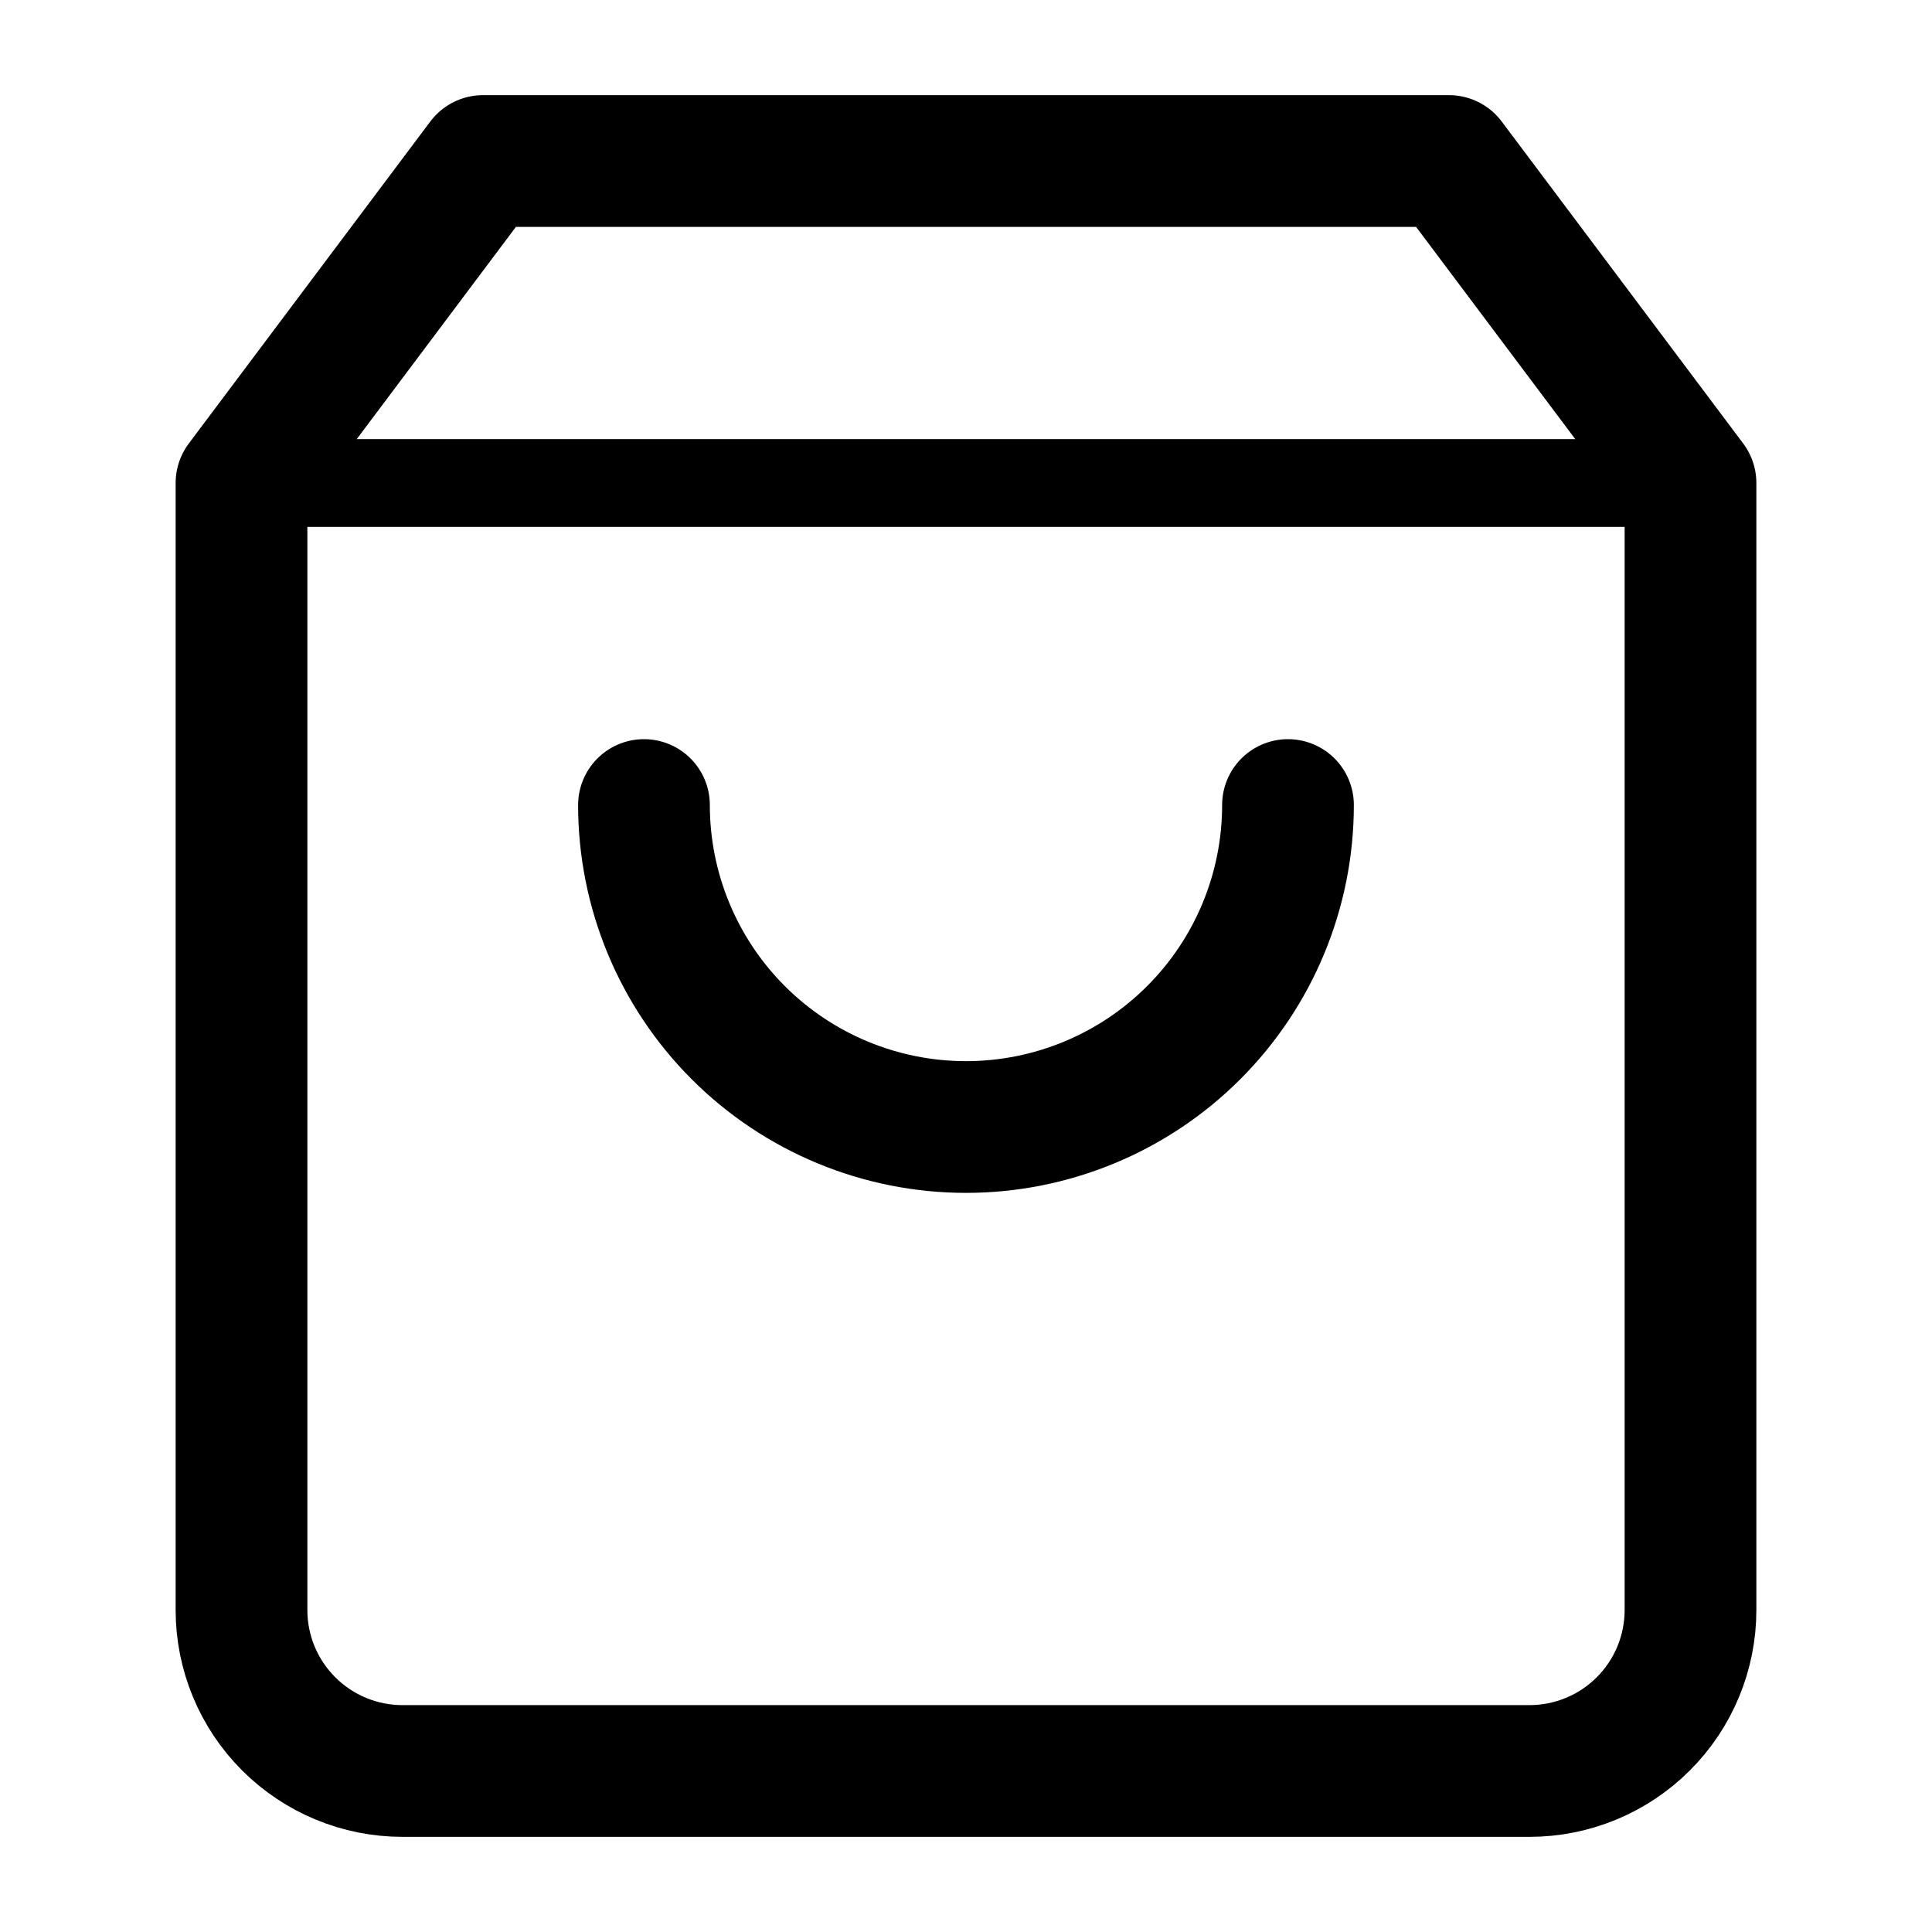
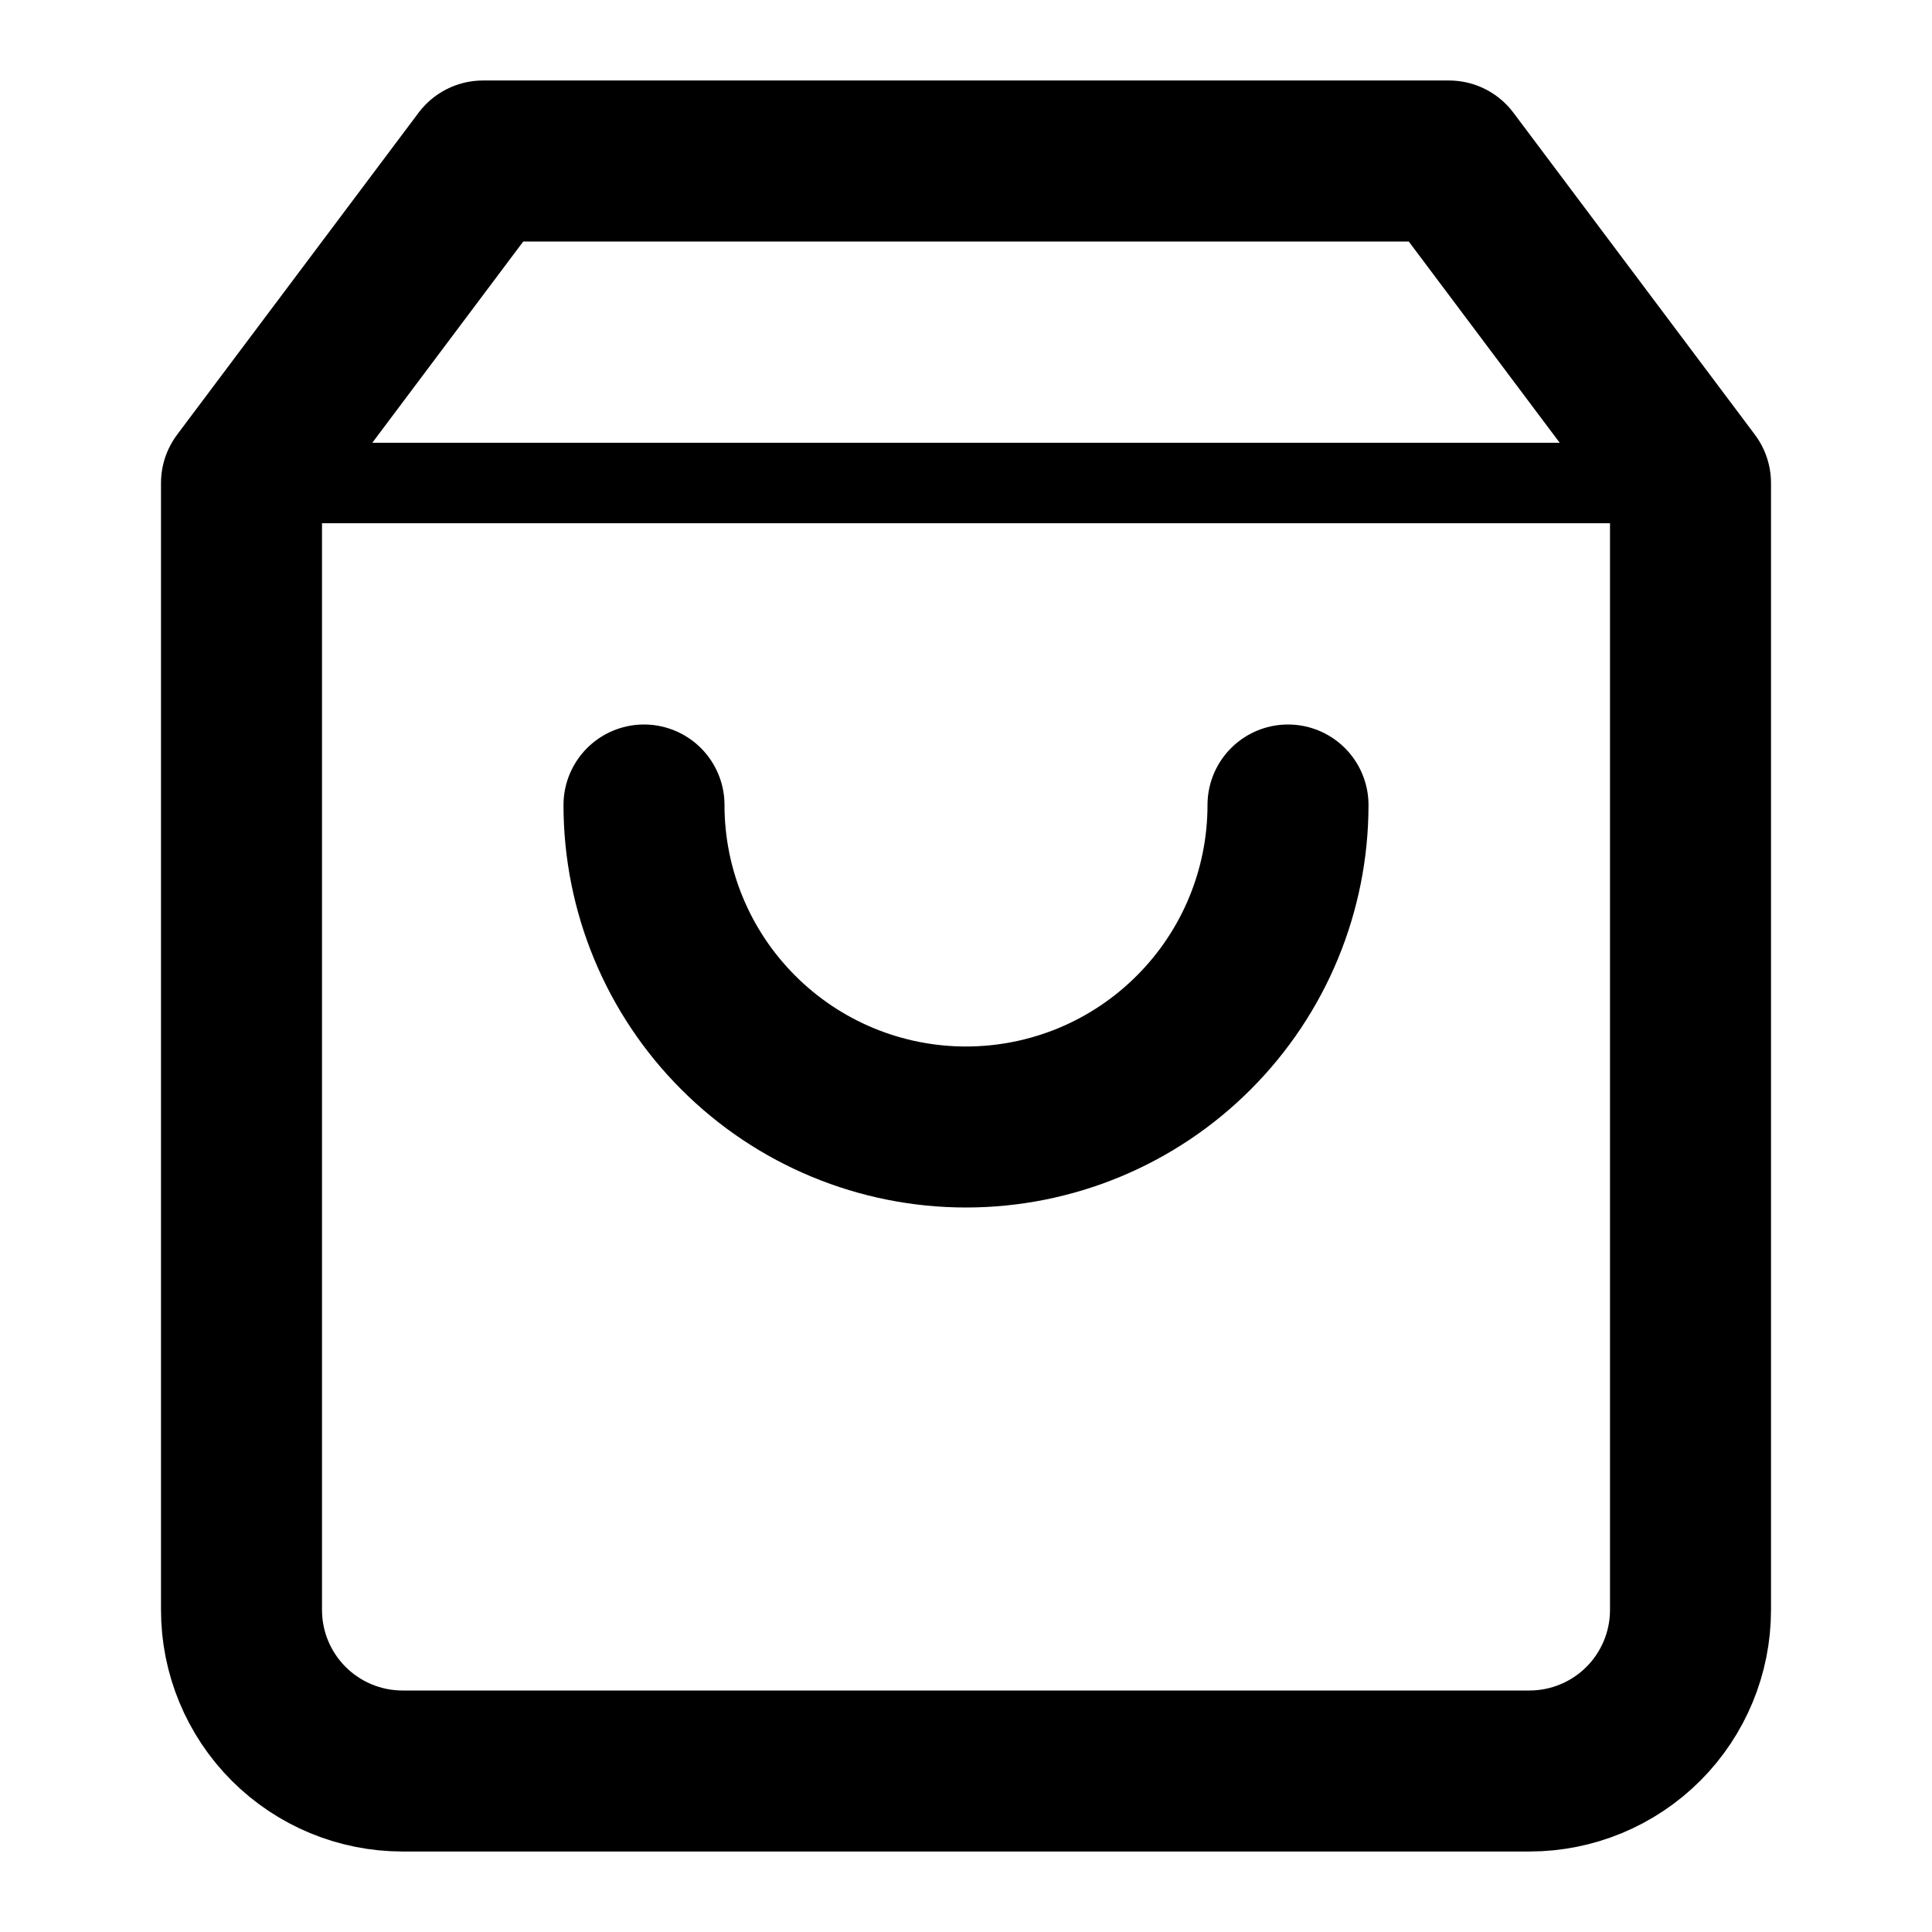
- <svg xmlns="http://www.w3.org/2000/svg" width="44" height="44" viewBox="0 0 44 44" fill="none">
-   <g id="shopping-bag">
-     <path id="Vector" d="M11 3.667L5.5 11V36.666C5.5 37.639 5.886 38.572 6.574 39.259C7.262 39.947 8.194 40.333 9.167 40.333H34.833C35.806 40.333 36.738 39.947 37.426 39.259C38.114 38.572 38.5 37.639 38.5 36.666V11L33 3.667H11Z" stroke="black" stroke-width="3" stroke-linecap="round" stroke-linejoin="round" />
-     <path id="Vector_2" d="M5.5 11H38.5" stroke="black" stroke-width="2" stroke-linecap="round" stroke-linejoin="round" />
-     <path id="Vector_3" d="M29.333 18.334C29.333 20.278 28.561 22.144 27.185 23.519C25.81 24.894 23.945 25.667 22 25.667C20.055 25.667 18.19 24.894 16.814 23.519C15.439 22.144 14.666 20.278 14.666 18.334" stroke="black" stroke-width="3" stroke-linecap="round" stroke-linejoin="round" />
-   </g>
+ <svg xmlns="http://www.w3.org/2000/svg" width="24" height="24" viewBox="0 0 24 24" fill="none">
+   <path d="M6 2L3 6V20C3 20.53 3.211 21.039 3.586 21.414C3.961 21.789 4.47 22 5 22H19C19.53 22 20.039 21.789 20.414 21.414C20.789 21.039 21 20.53 21 20V6L18 2H6Z" stroke="black" stroke-width="2" stroke-linecap="round" stroke-linejoin="round" />
+   <path d="M3 6H21" stroke="black" stroke-linecap="round" stroke-linejoin="round" />
+   <path d="M16 10C16 11.061 15.579 12.078 14.828 12.828C14.078 13.579 13.061 14 12 14C10.939 14 9.922 13.579 9.172 12.828C8.421 12.078 8 11.061 8 10" stroke="black" stroke-width="2" stroke-linecap="round" stroke-linejoin="round" />
</svg>
